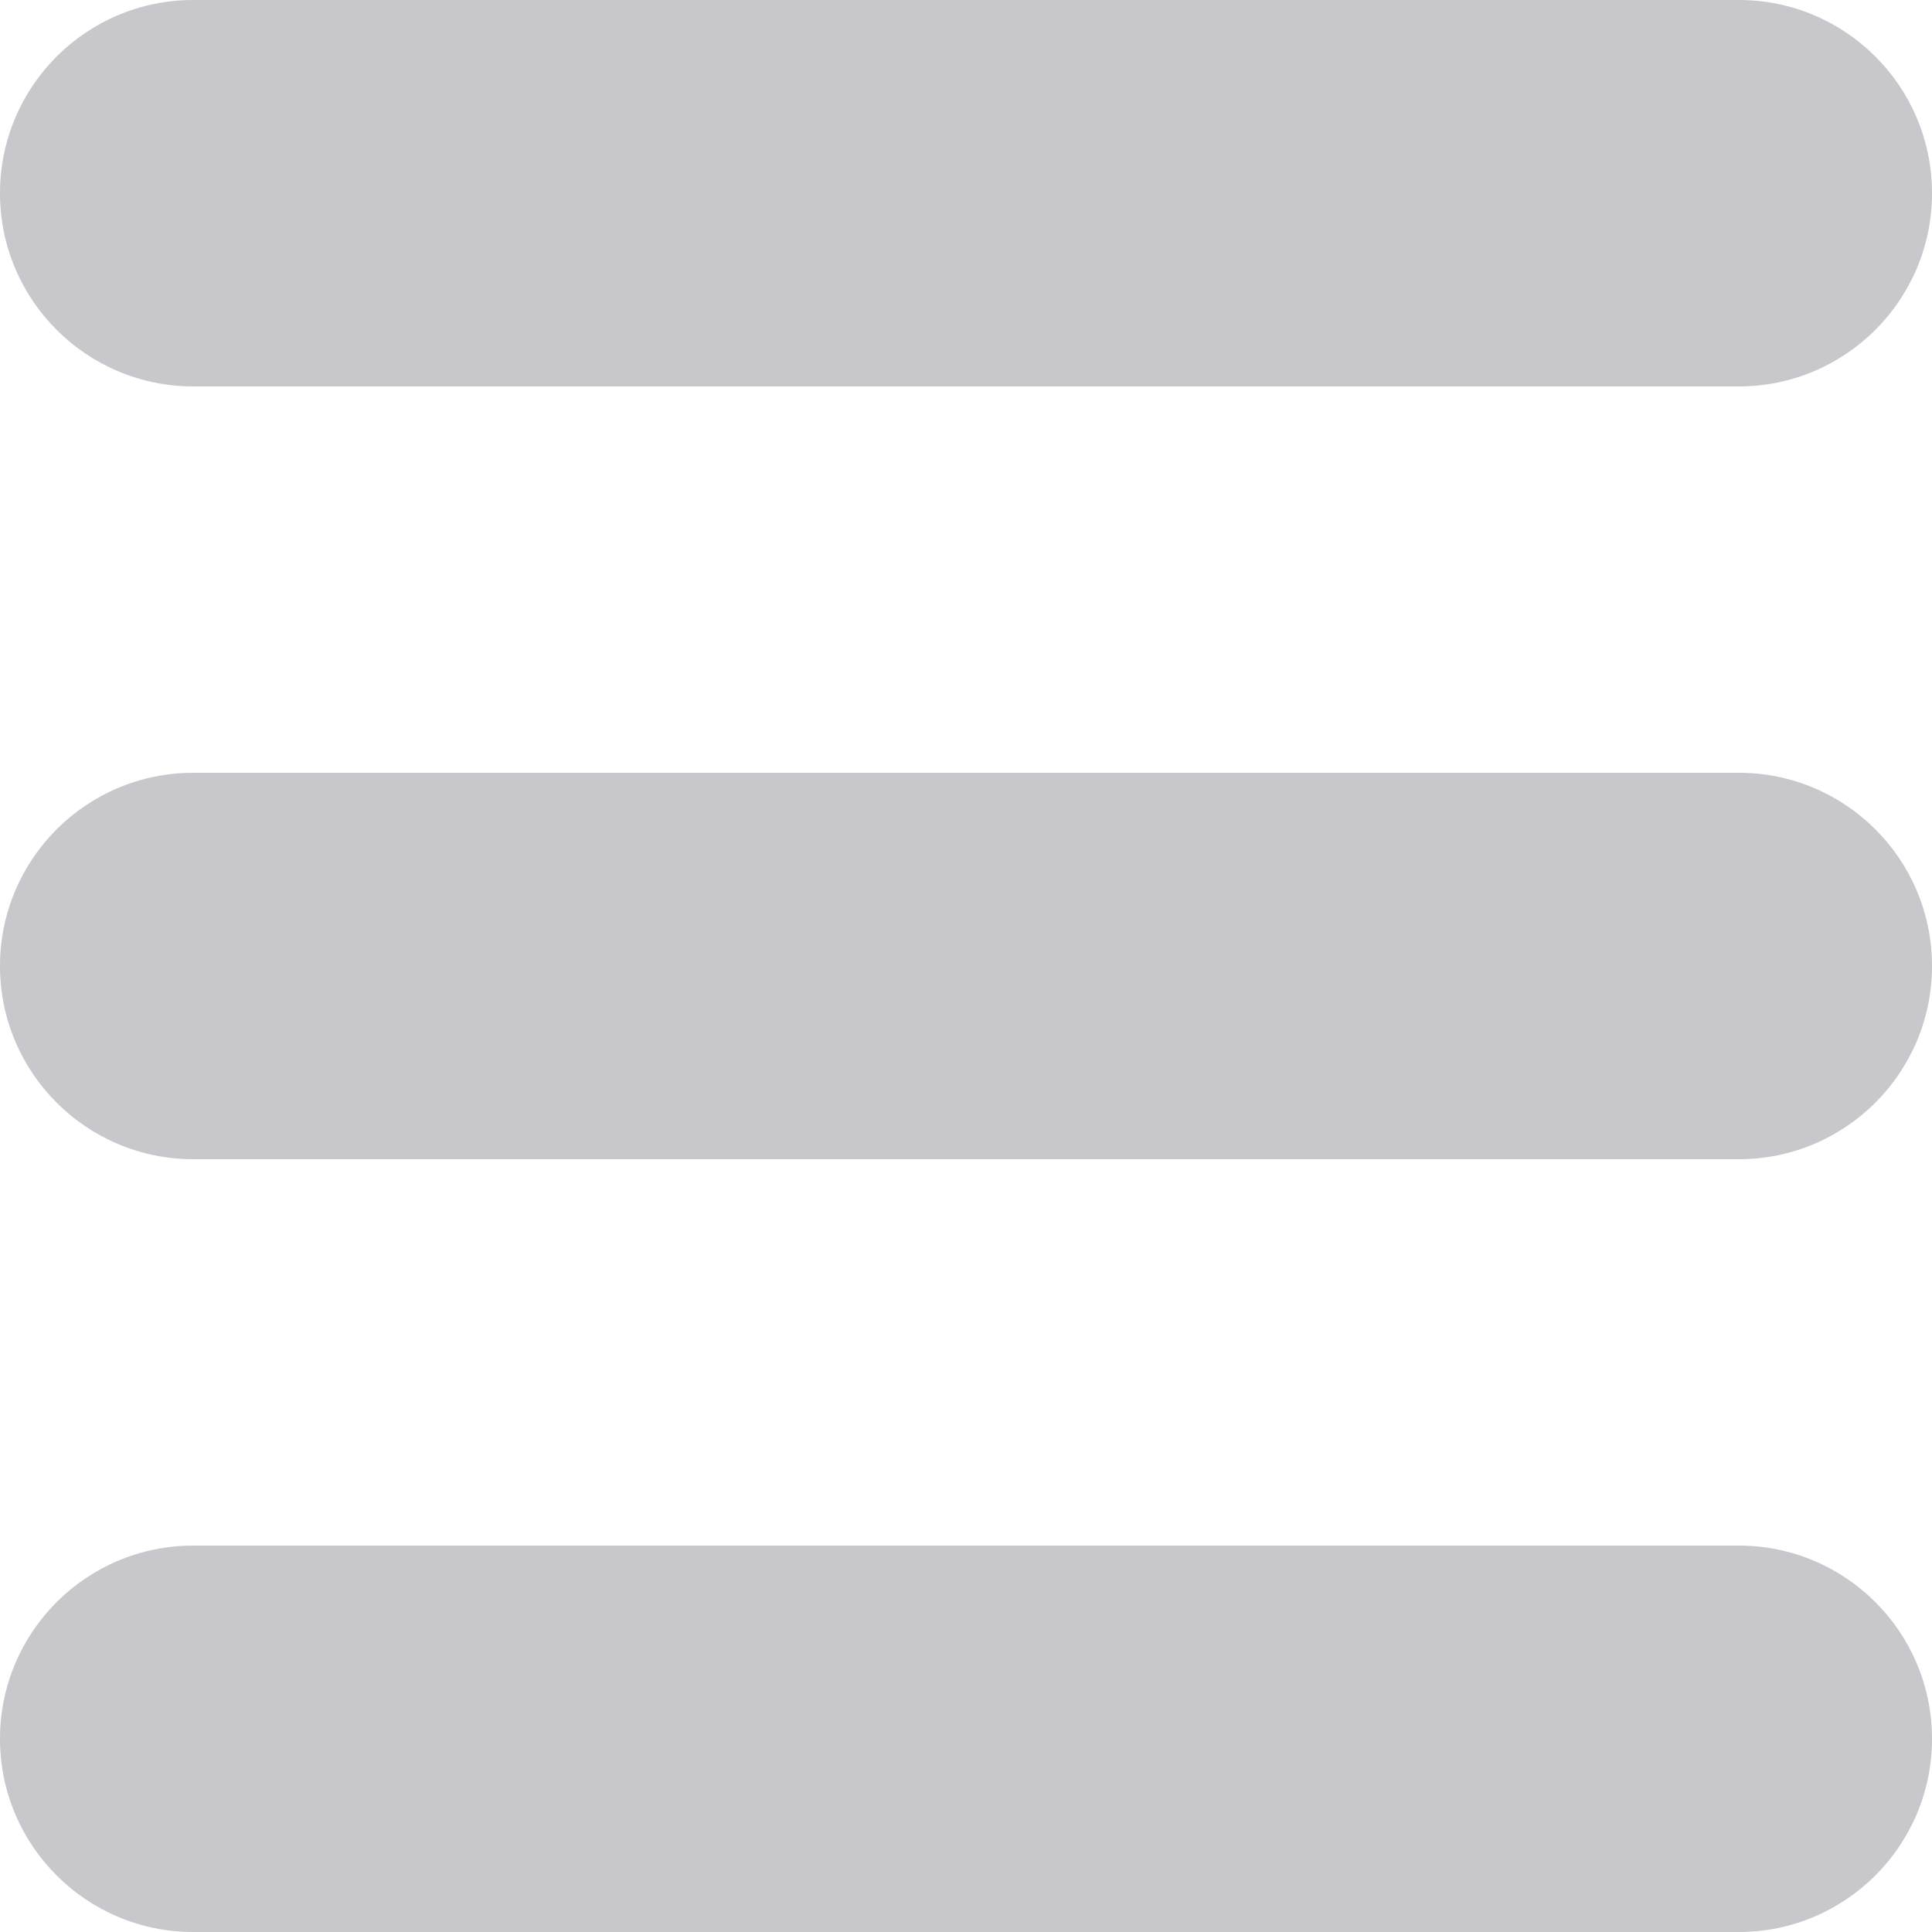
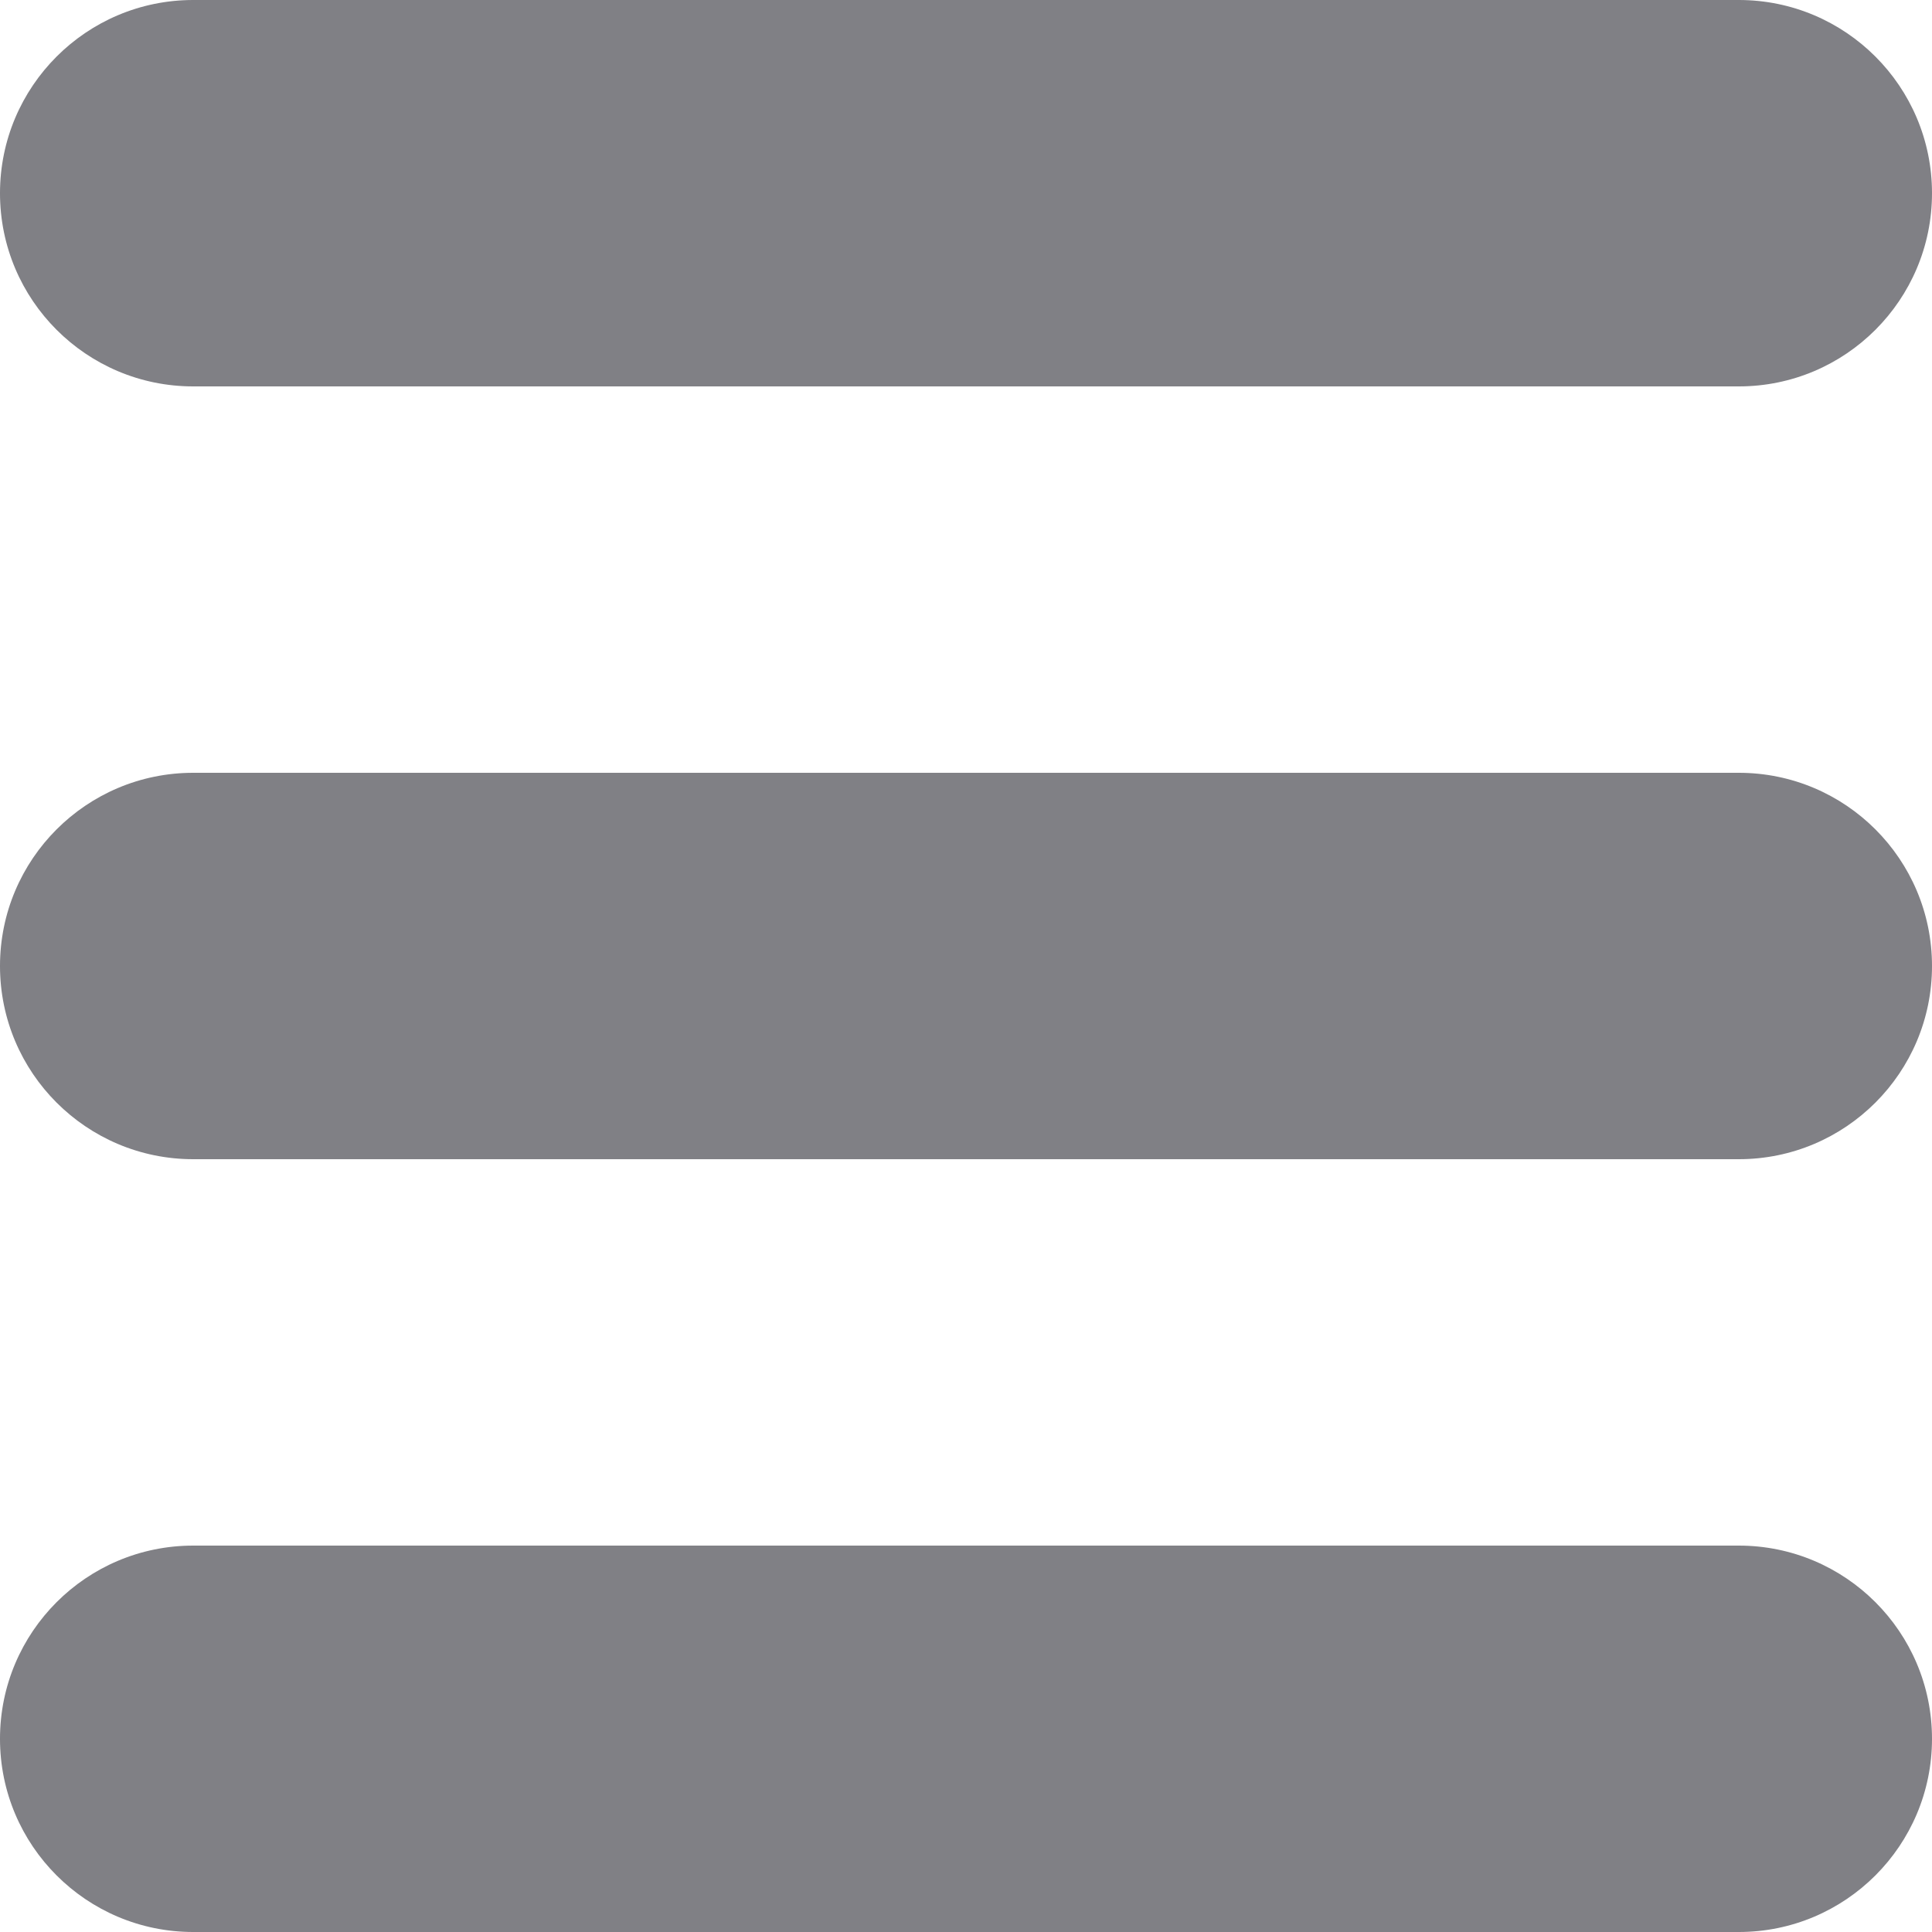
<svg xmlns="http://www.w3.org/2000/svg" width="25" height="25" viewBox="0 0 25 25" fill="none">
-   <rect width="25" height="5" rx="2.5" fill="#C8C7CC" />
-   <rect y="10" width="25" height="5" rx="2.5" fill="#C8C7CC" />
-   <rect y="20" width="25" height="5" rx="2.5" fill="#C8C7CC" />
+   <rect width="25" height="5" rx="2.5" fill="#808085" />
+   <rect y="10" width="25" height="5" rx="2.5" fill="#808085" />
+   <rect y="20" width="25" height="5" rx="2.5" fill="#808085" />
</svg>
